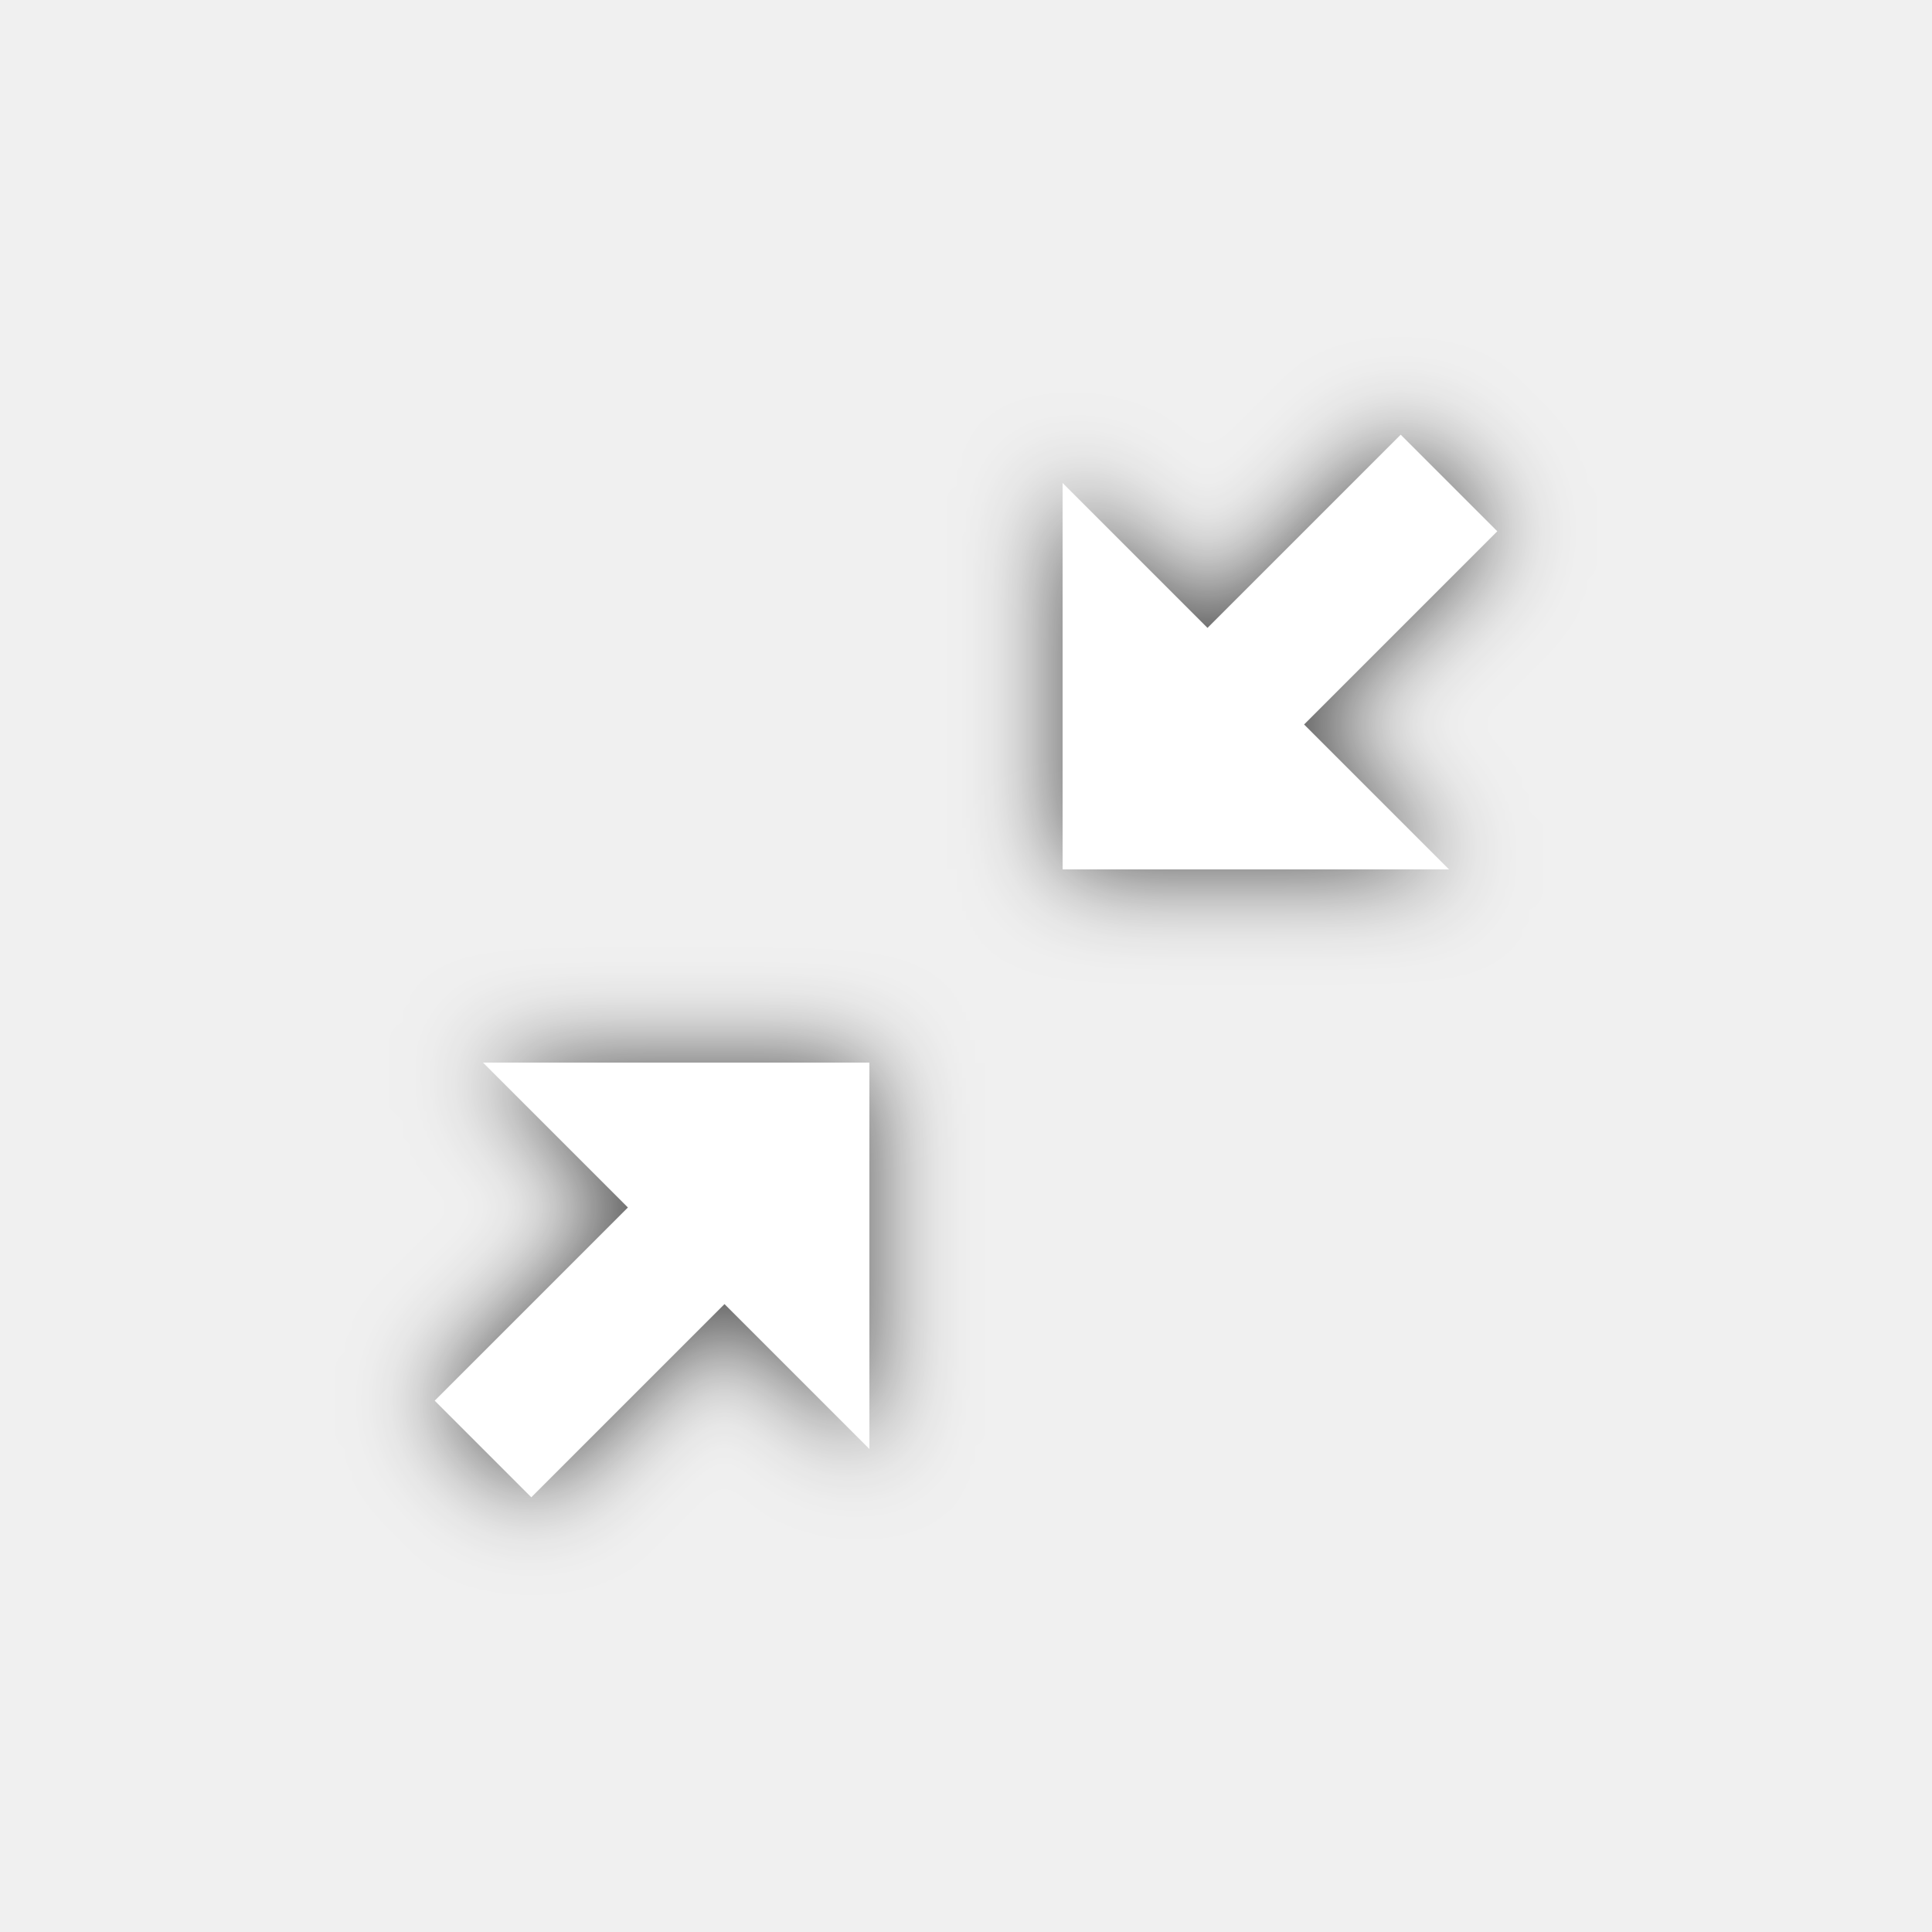
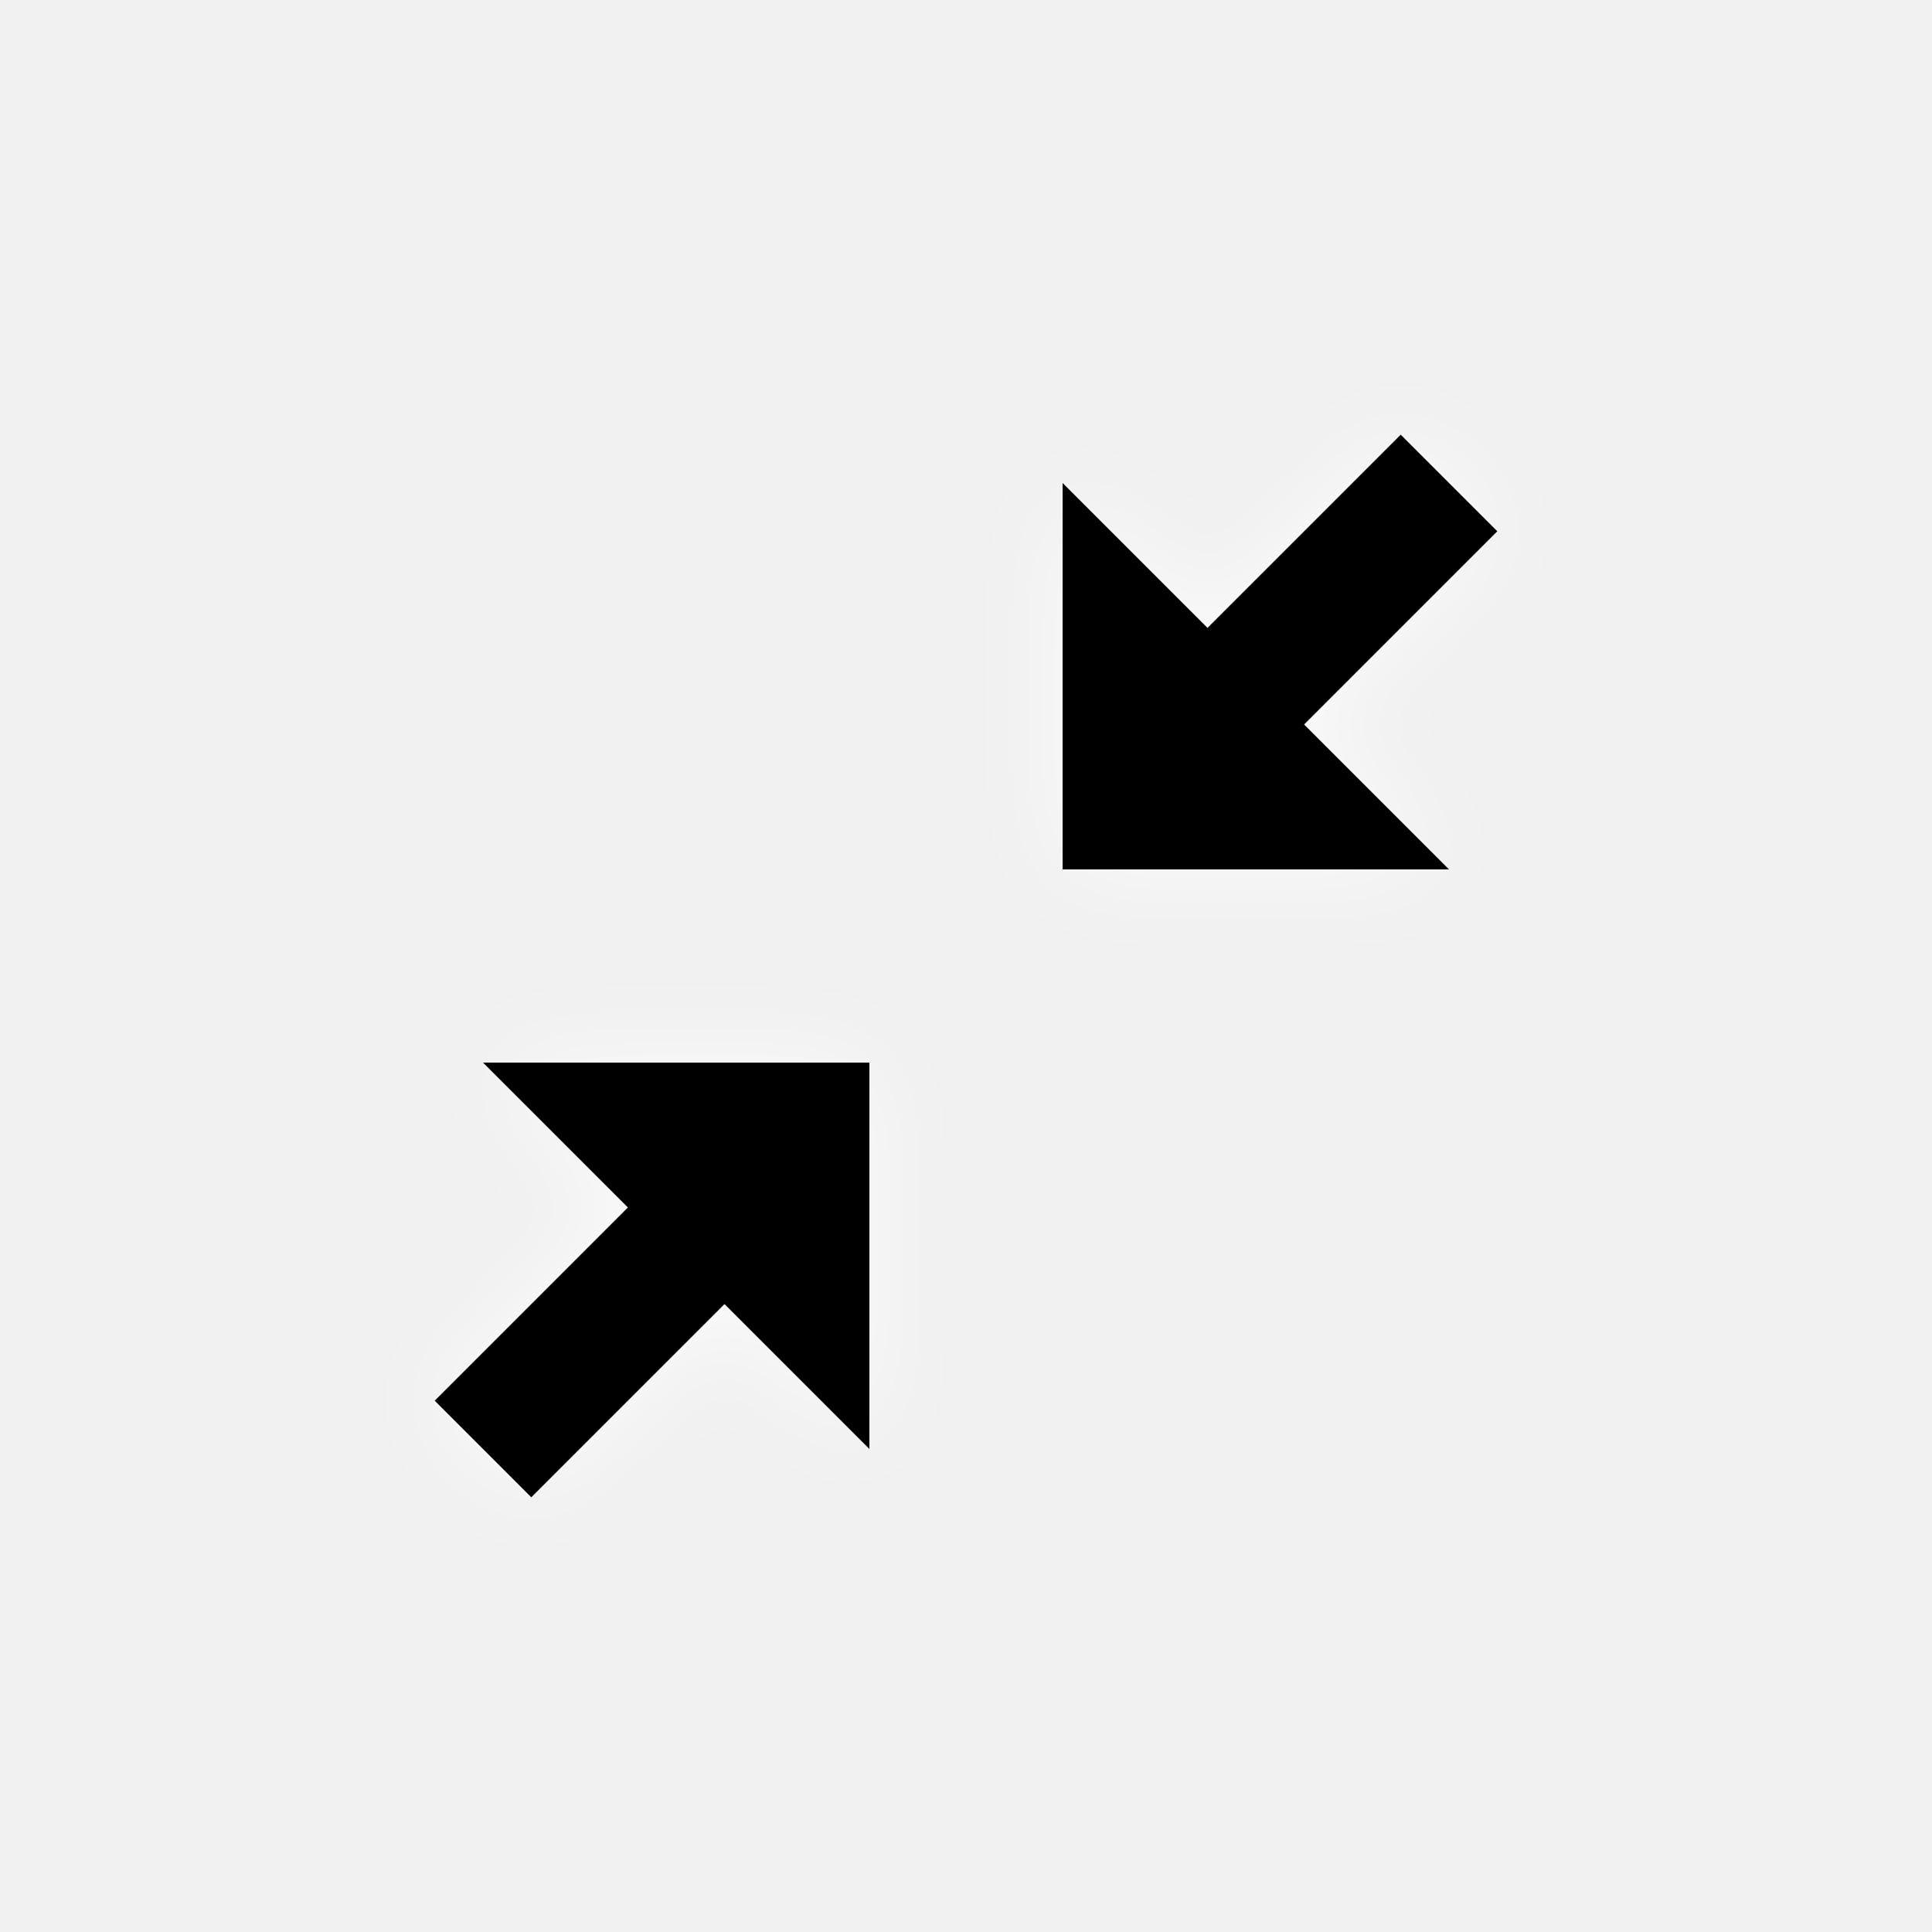
<svg xmlns="http://www.w3.org/2000/svg" width="40" height="40" viewBox="0 0 40 40" fill="none">
  <g filter="url(#filter0_d)">
-     <path d="M31 11L29 9L25 13L22 10V18H30L27 15L31 11Z" fill="white" />
-     <path d="M13 25L9 29L11 31L15 27L18 30V22H10L13 25Z" fill="white" />
+     <path d="M31 11L29 9L25 13L22 10V18H30L27 15L31 11Z" fill="black" />
+     <path d="M13 25L9 29L11 31L15 27L18 30V22H10L13 25Z" fill="black" />
  </g>
  <defs>
    <filter id="filter0_d" x="-2" y="-2" width="44" height="44" filterUnits="userSpaceOnUse" color-interpolation-filters="sRGB">
      <feFlood flood-opacity="0" result="BackgroundImageFix" />
      <feColorMatrix in="SourceAlpha" type="matrix" values="0 0 0 0 0 0 0 0 0 0 0 0 0 0 0 0 0 0 127 0" />
      <feOffset />
      <feGaussianBlur stdDeviation="1" />
-       <feColorMatrix type="matrix" values="0 0 0 0 0 0 0 0 0 0 0 0 0 0 0 0 0 0 0.7 0" />
+       <feColorMatrix type="matrix" values="0 0 0 0 1 0 0 0 0 1 0 0 0 0 1 0 0 0 0.7 0" />
      <feBlend mode="normal" in2="BackgroundImageFix" result="effect1_dropShadow" />
      <feBlend mode="normal" in="SourceGraphic" in2="effect1_dropShadow" result="shape" />
    </filter>
  </defs>
</svg>
